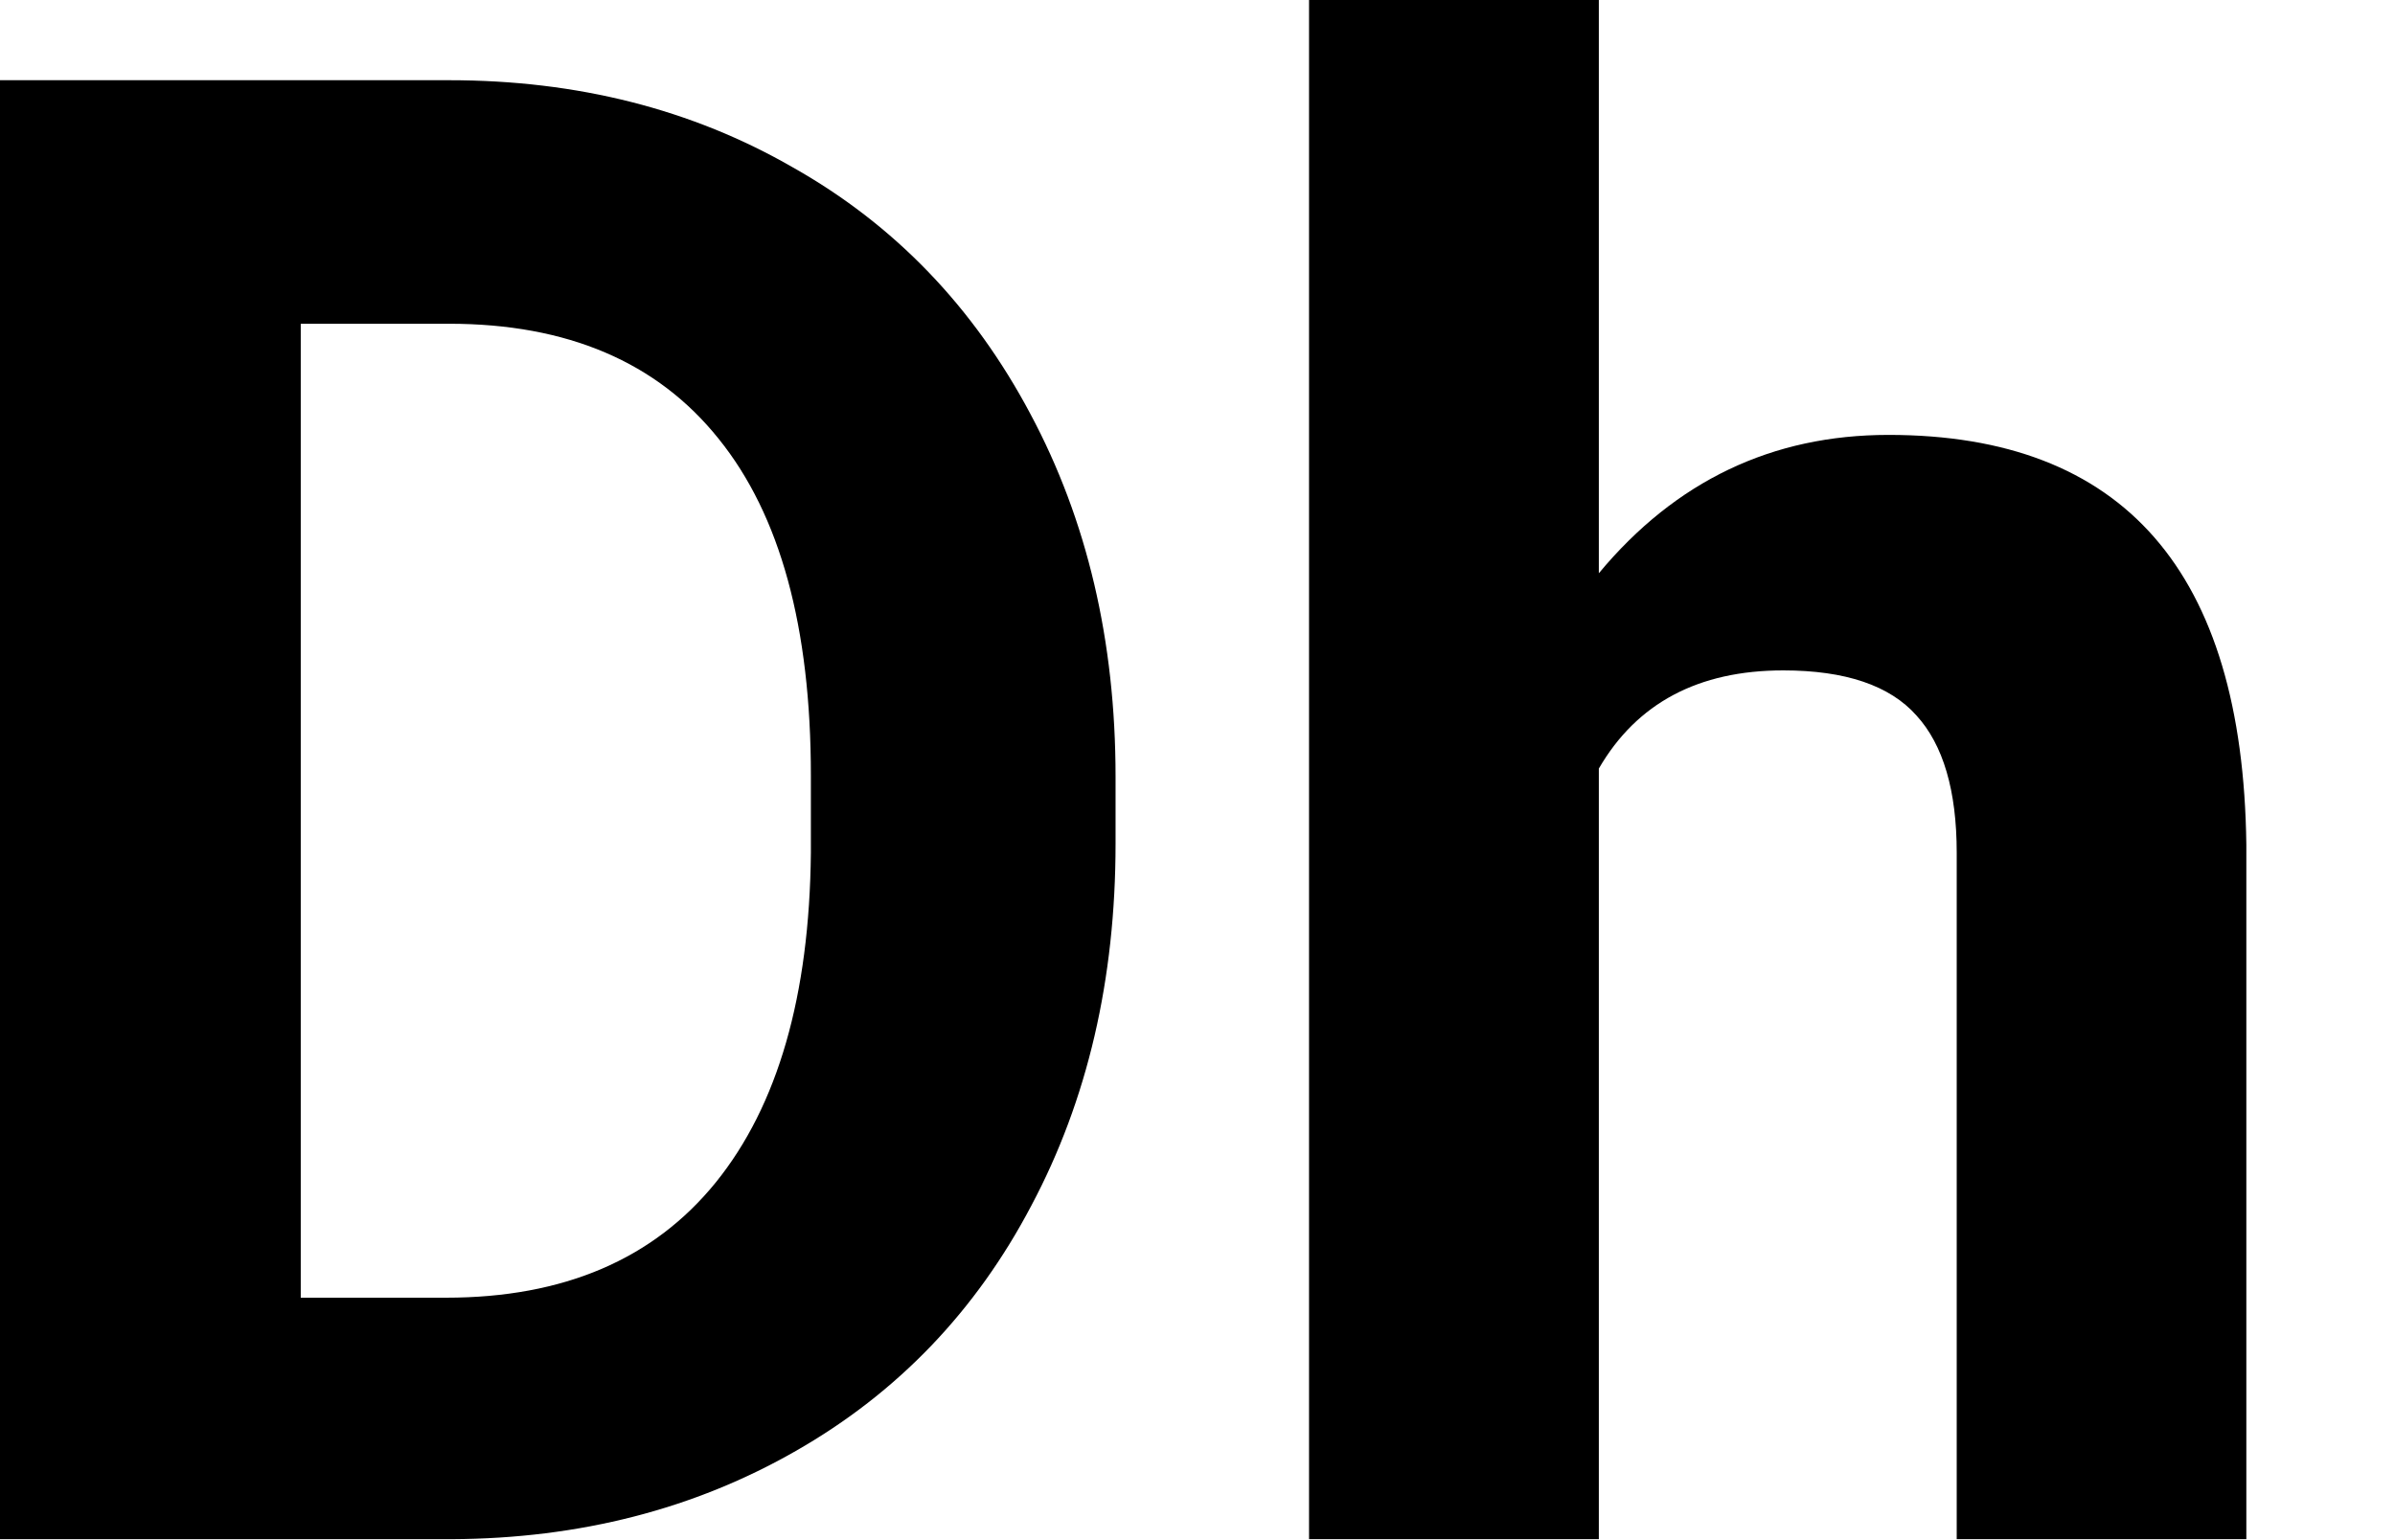
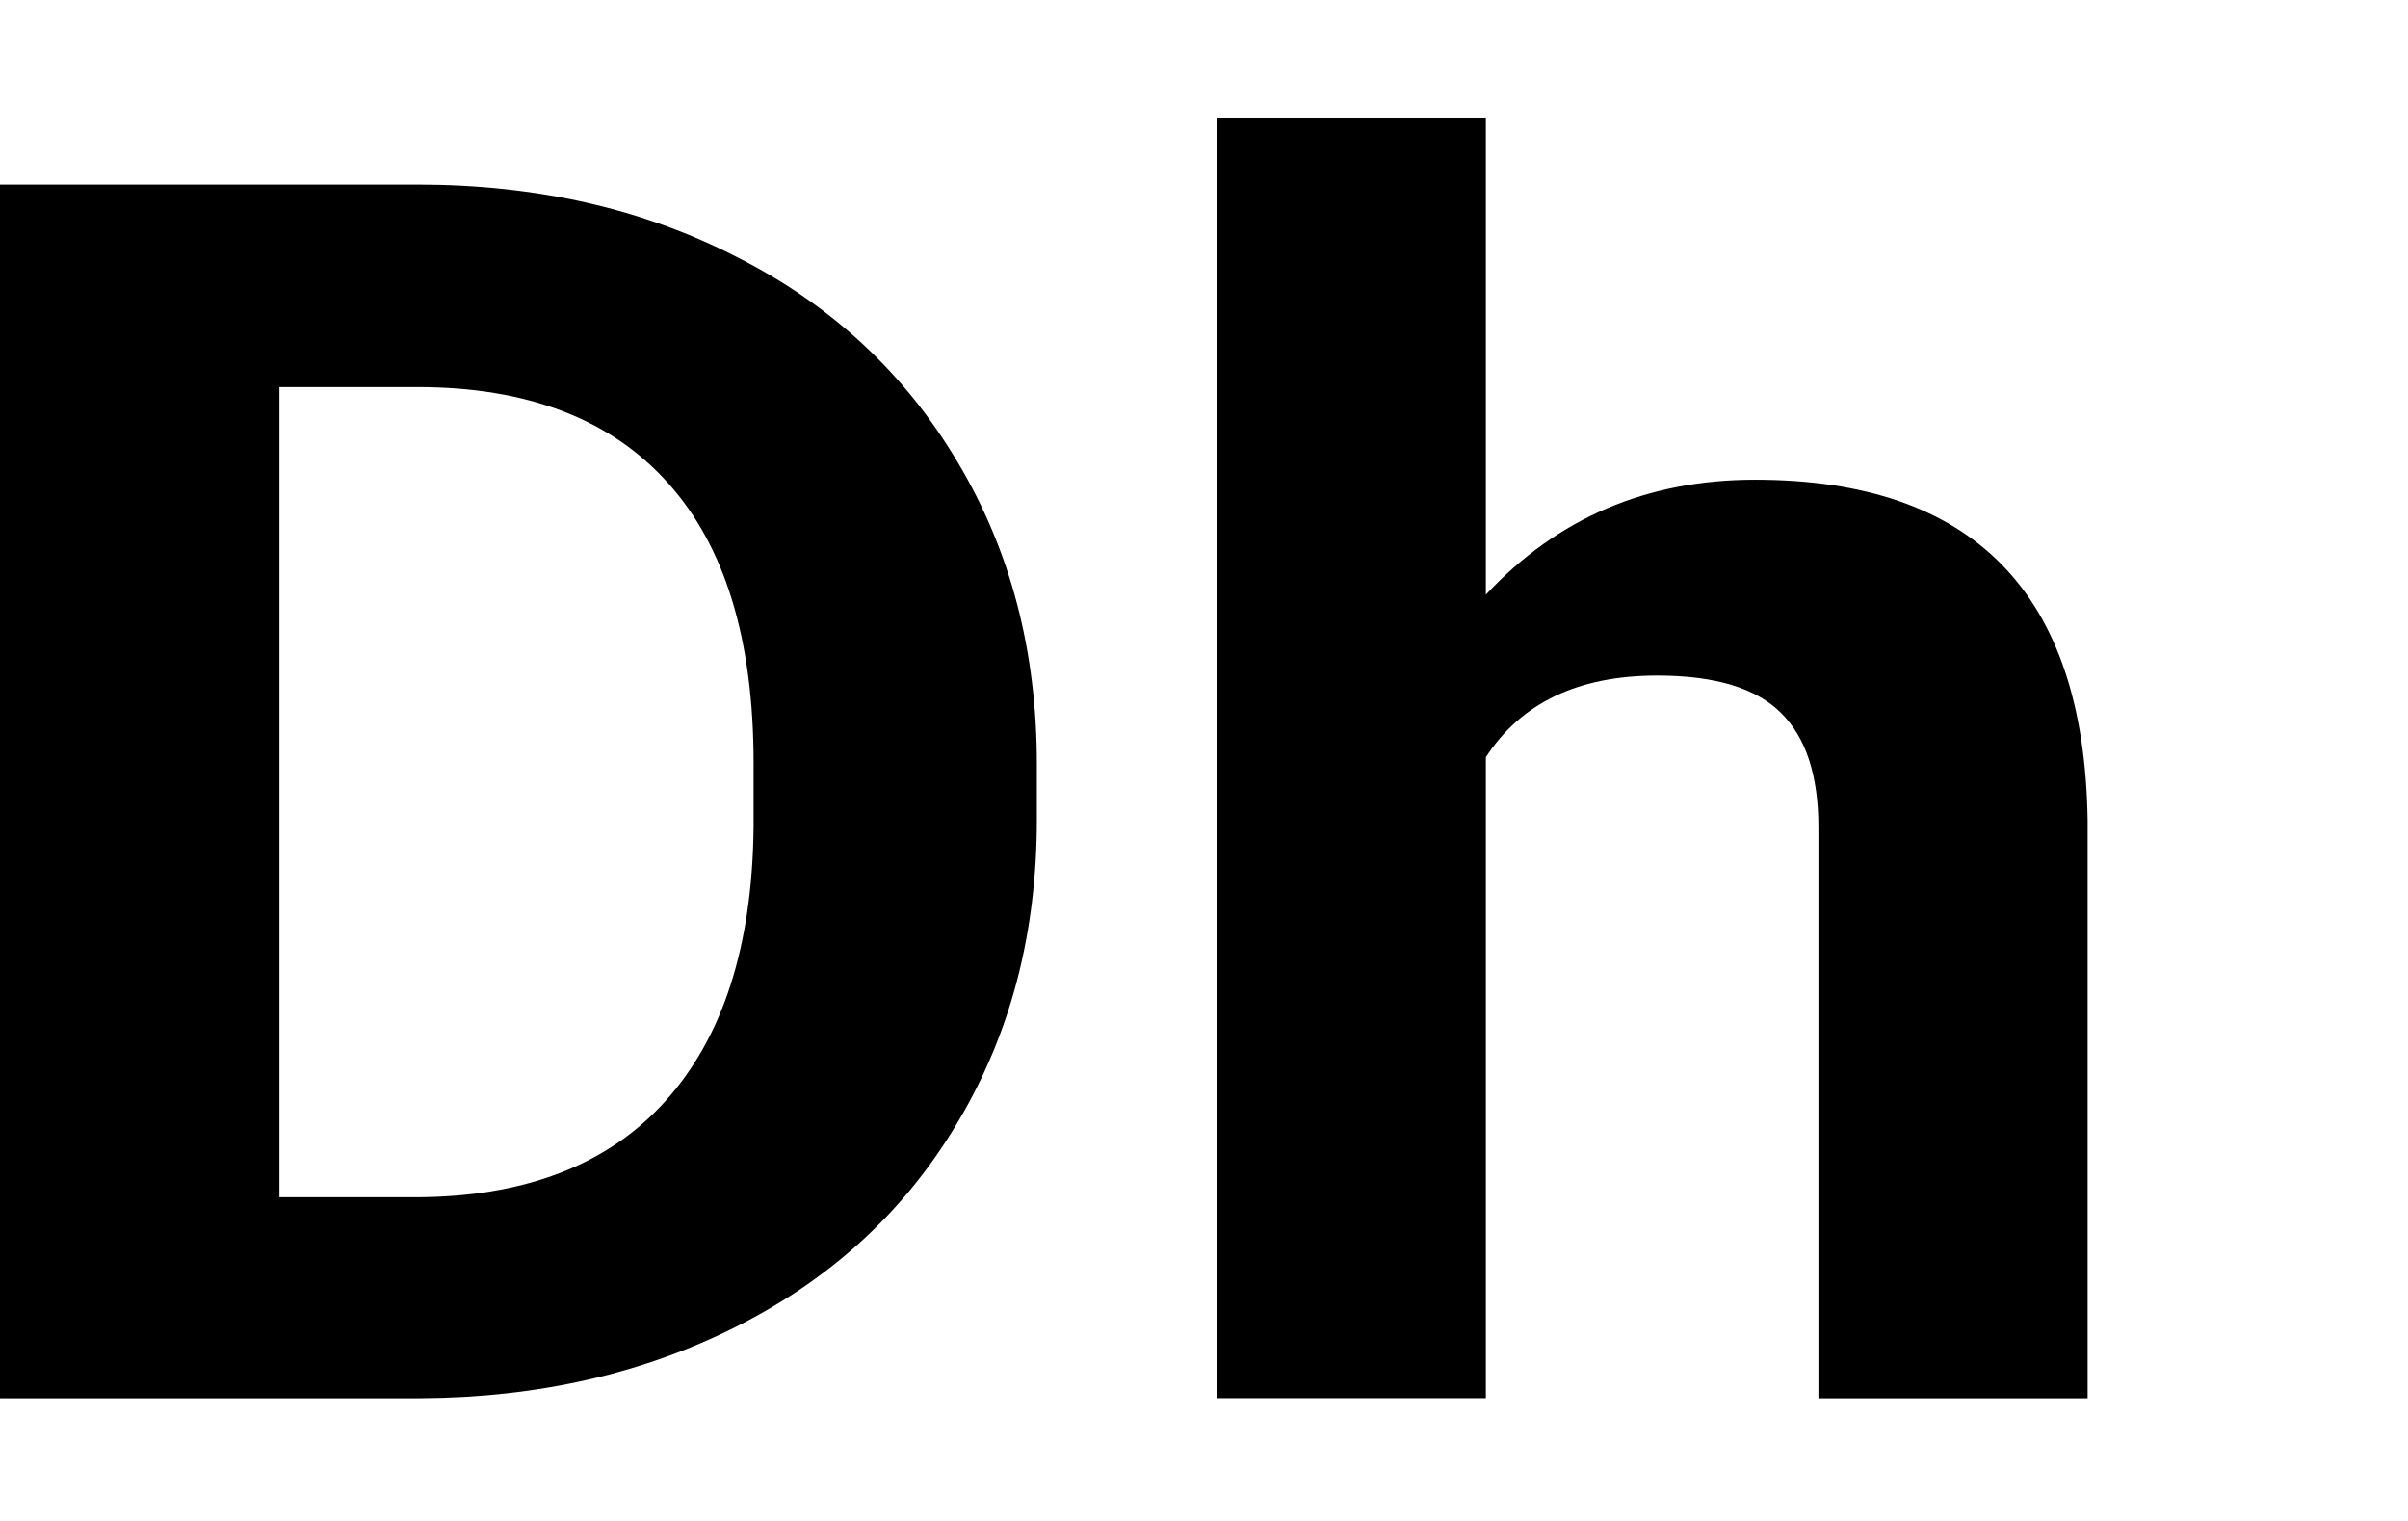
- <svg xmlns="http://www.w3.org/2000/svg" width="14" height="9" viewBox="0 0 14 9" fill="none">
-   <path d="M0 9V0.469H2.625C3.375 0.469 4.045 0.639 4.635 0.979C5.229 1.314 5.691 1.795 6.023 2.42C6.355 3.041 6.521 3.748 6.521 4.541V4.934C6.521 5.727 6.357 6.432 6.029 7.049C5.705 7.666 5.246 8.145 4.652 8.484C4.059 8.824 3.389 8.996 2.643 9H0ZM1.758 1.893V7.588H2.607C3.295 7.588 3.82 7.363 4.184 6.914C4.547 6.465 4.732 5.822 4.74 4.986V4.535C4.74 3.668 4.561 3.012 4.201 2.566C3.842 2.117 3.316 1.893 2.625 1.893H1.758Z" fill="#000" />
-   <path d="M9.346 3.352C9.795 2.812 10.359 2.543 11.039 2.543C12.414 2.543 13.111 3.342 13.131 4.939V9H11.438V4.986C11.438 4.623 11.359 4.355 11.203 4.184C11.047 4.008 10.787 3.92 10.424 3.92C9.928 3.92 9.568 4.111 9.346 4.494V9H7.652V0H9.346V3.352Z" fill="#000" />
+ <svg xmlns="http://www.w3.org/2000/svg" width="19" height="12">
+   <g>
+     <rect x="-1" y="-1" width="21" height="14" id="canvas_background" fill="none" />
+   </g>
+   <g>
+     <g stroke="null" id="svg_3">
+       <path stroke="null" d="m0,11.031l0,-9.575l3.293,0c0.941,0 1.781,0.191 2.521,0.572c0.745,0.377 1.325,0.916 1.742,1.618c0.417,0.697 0.625,1.491 0.625,2.381l0,0.441c0,0.89 -0.206,1.681 -0.617,2.374c-0.407,0.693 -0.982,1.23 -1.727,1.611c-0.745,0.381 -1.585,0.574 -2.521,0.579l-3.315,0l0,-0zm2.205,-7.977l0,6.392l1.066,0c0.862,0 1.522,-0.252 1.977,-0.756c0.456,-0.504 0.688,-1.225 0.698,-2.164l0,-0.506c0,-0.973 -0.225,-1.71 -0.676,-2.21c-0.451,-0.504 -1.11,-0.756 -1.977,-0.756l-1.088,0l-0,0z" fill="#000" id="svg_1" />
+       <path stroke="null" d="m11.724,4.692c0.564,-0.605 1.272,-0.907 2.124,-0.907c1.725,0 2.599,0.897 2.624,2.69l0,4.557l-2.124,0l0,-4.505c0,-0.408 -0.098,-0.708 -0.294,-0.901c-0.196,-0.197 -0.522,-0.296 -0.978,-0.296c-0.622,0 -1.073,0.215 -1.352,0.644l0,5.057l-2.124,0l0,-10.101l2.124,0l0,3.761l0,0z" fill="#000" id="svg_2" />
+     </g>
+   </g>
</svg>
